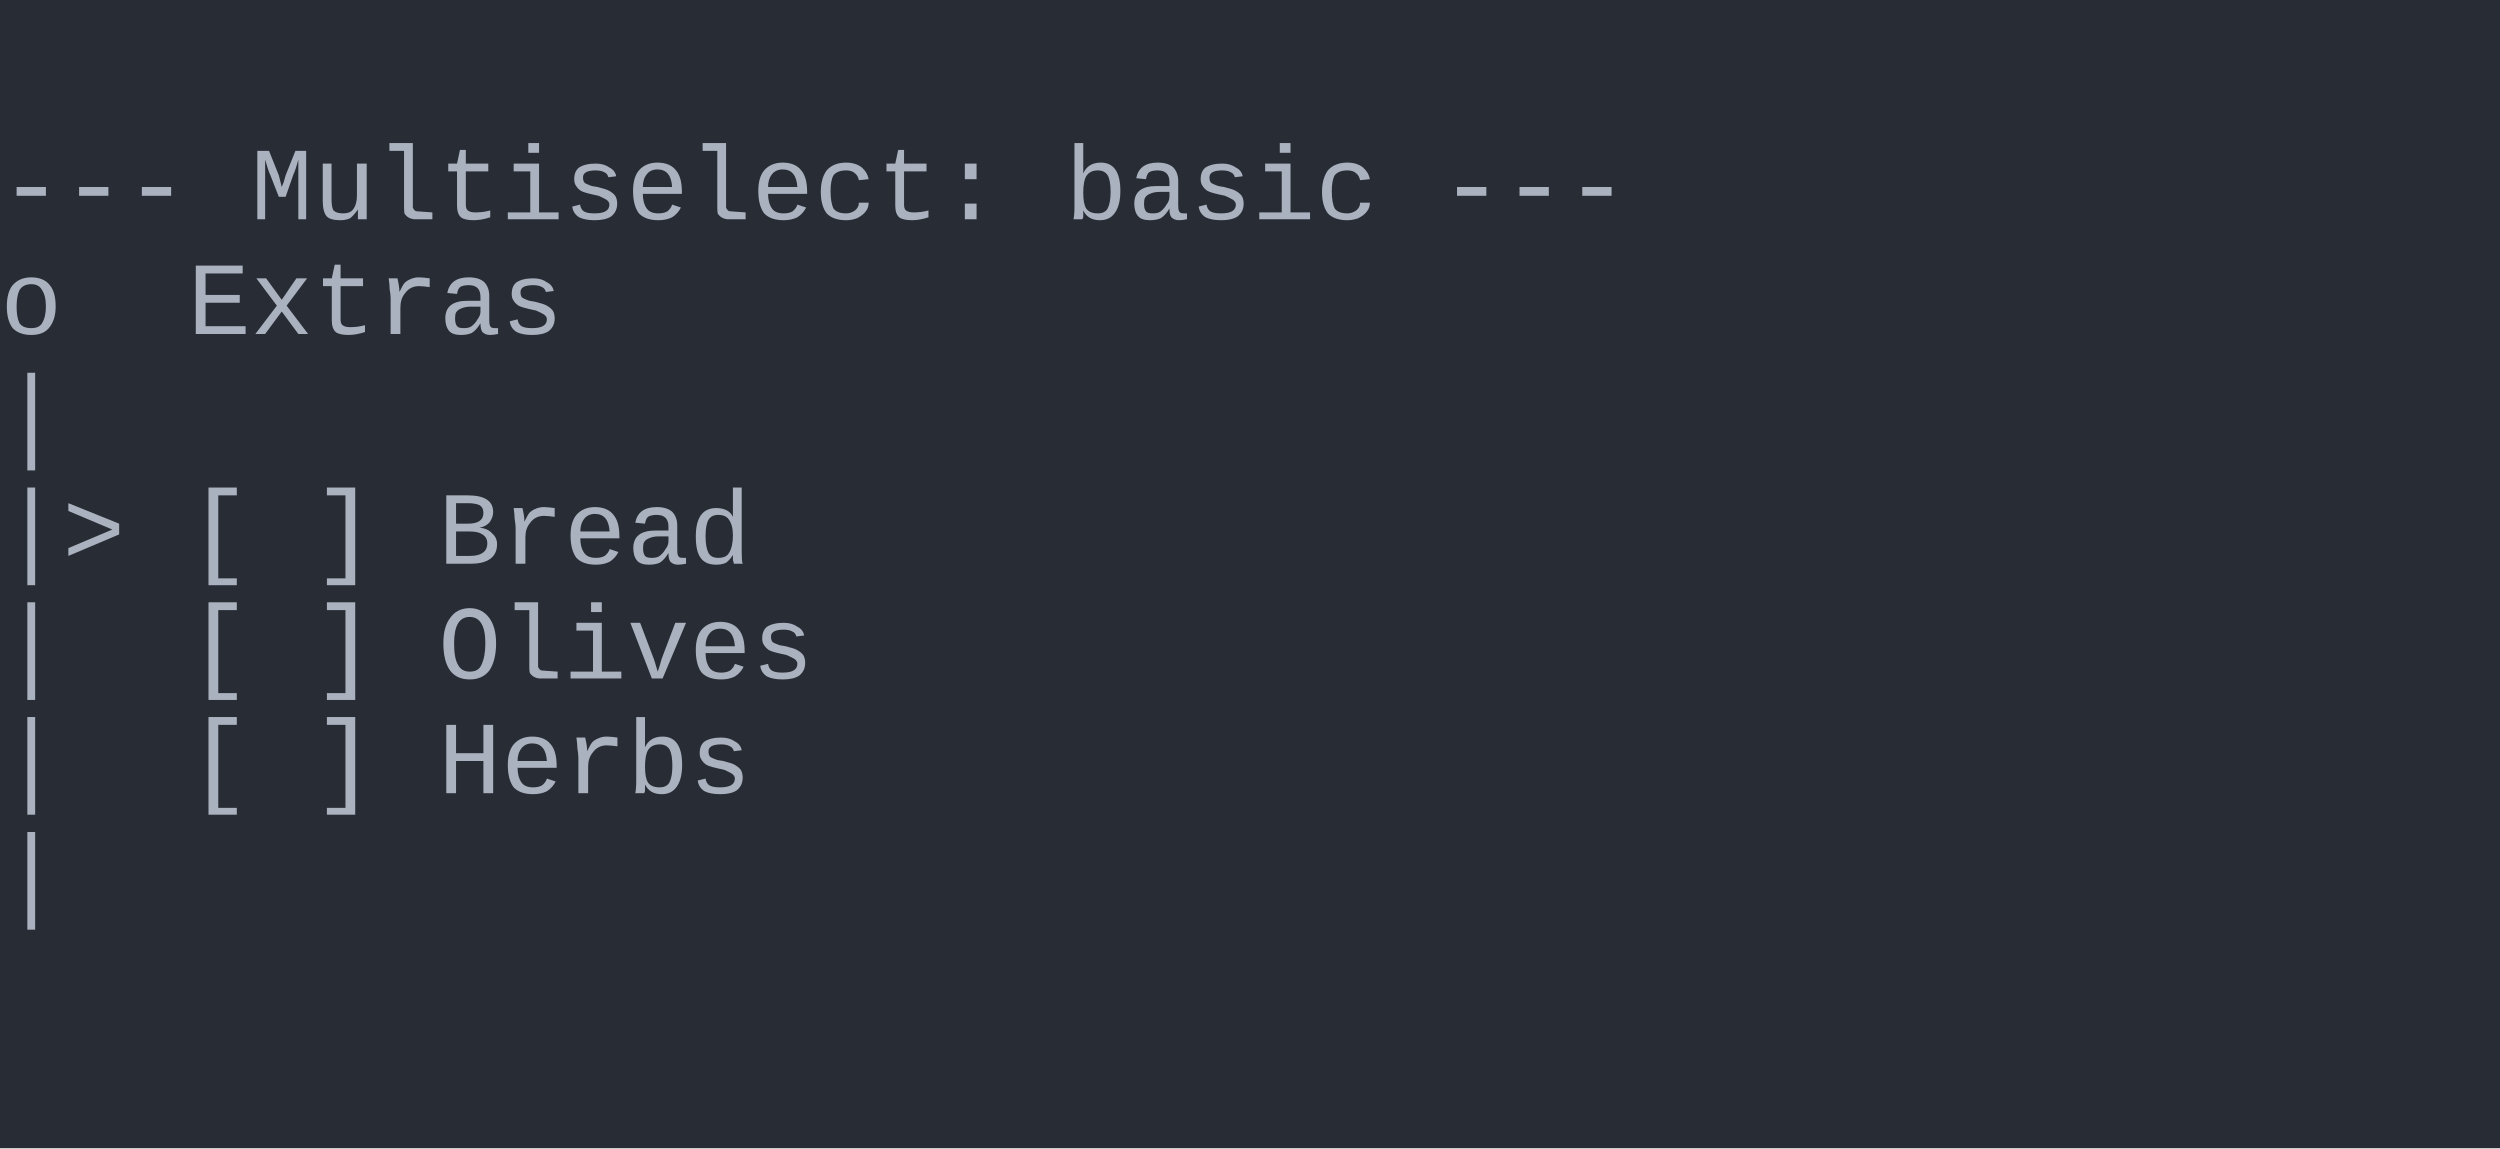
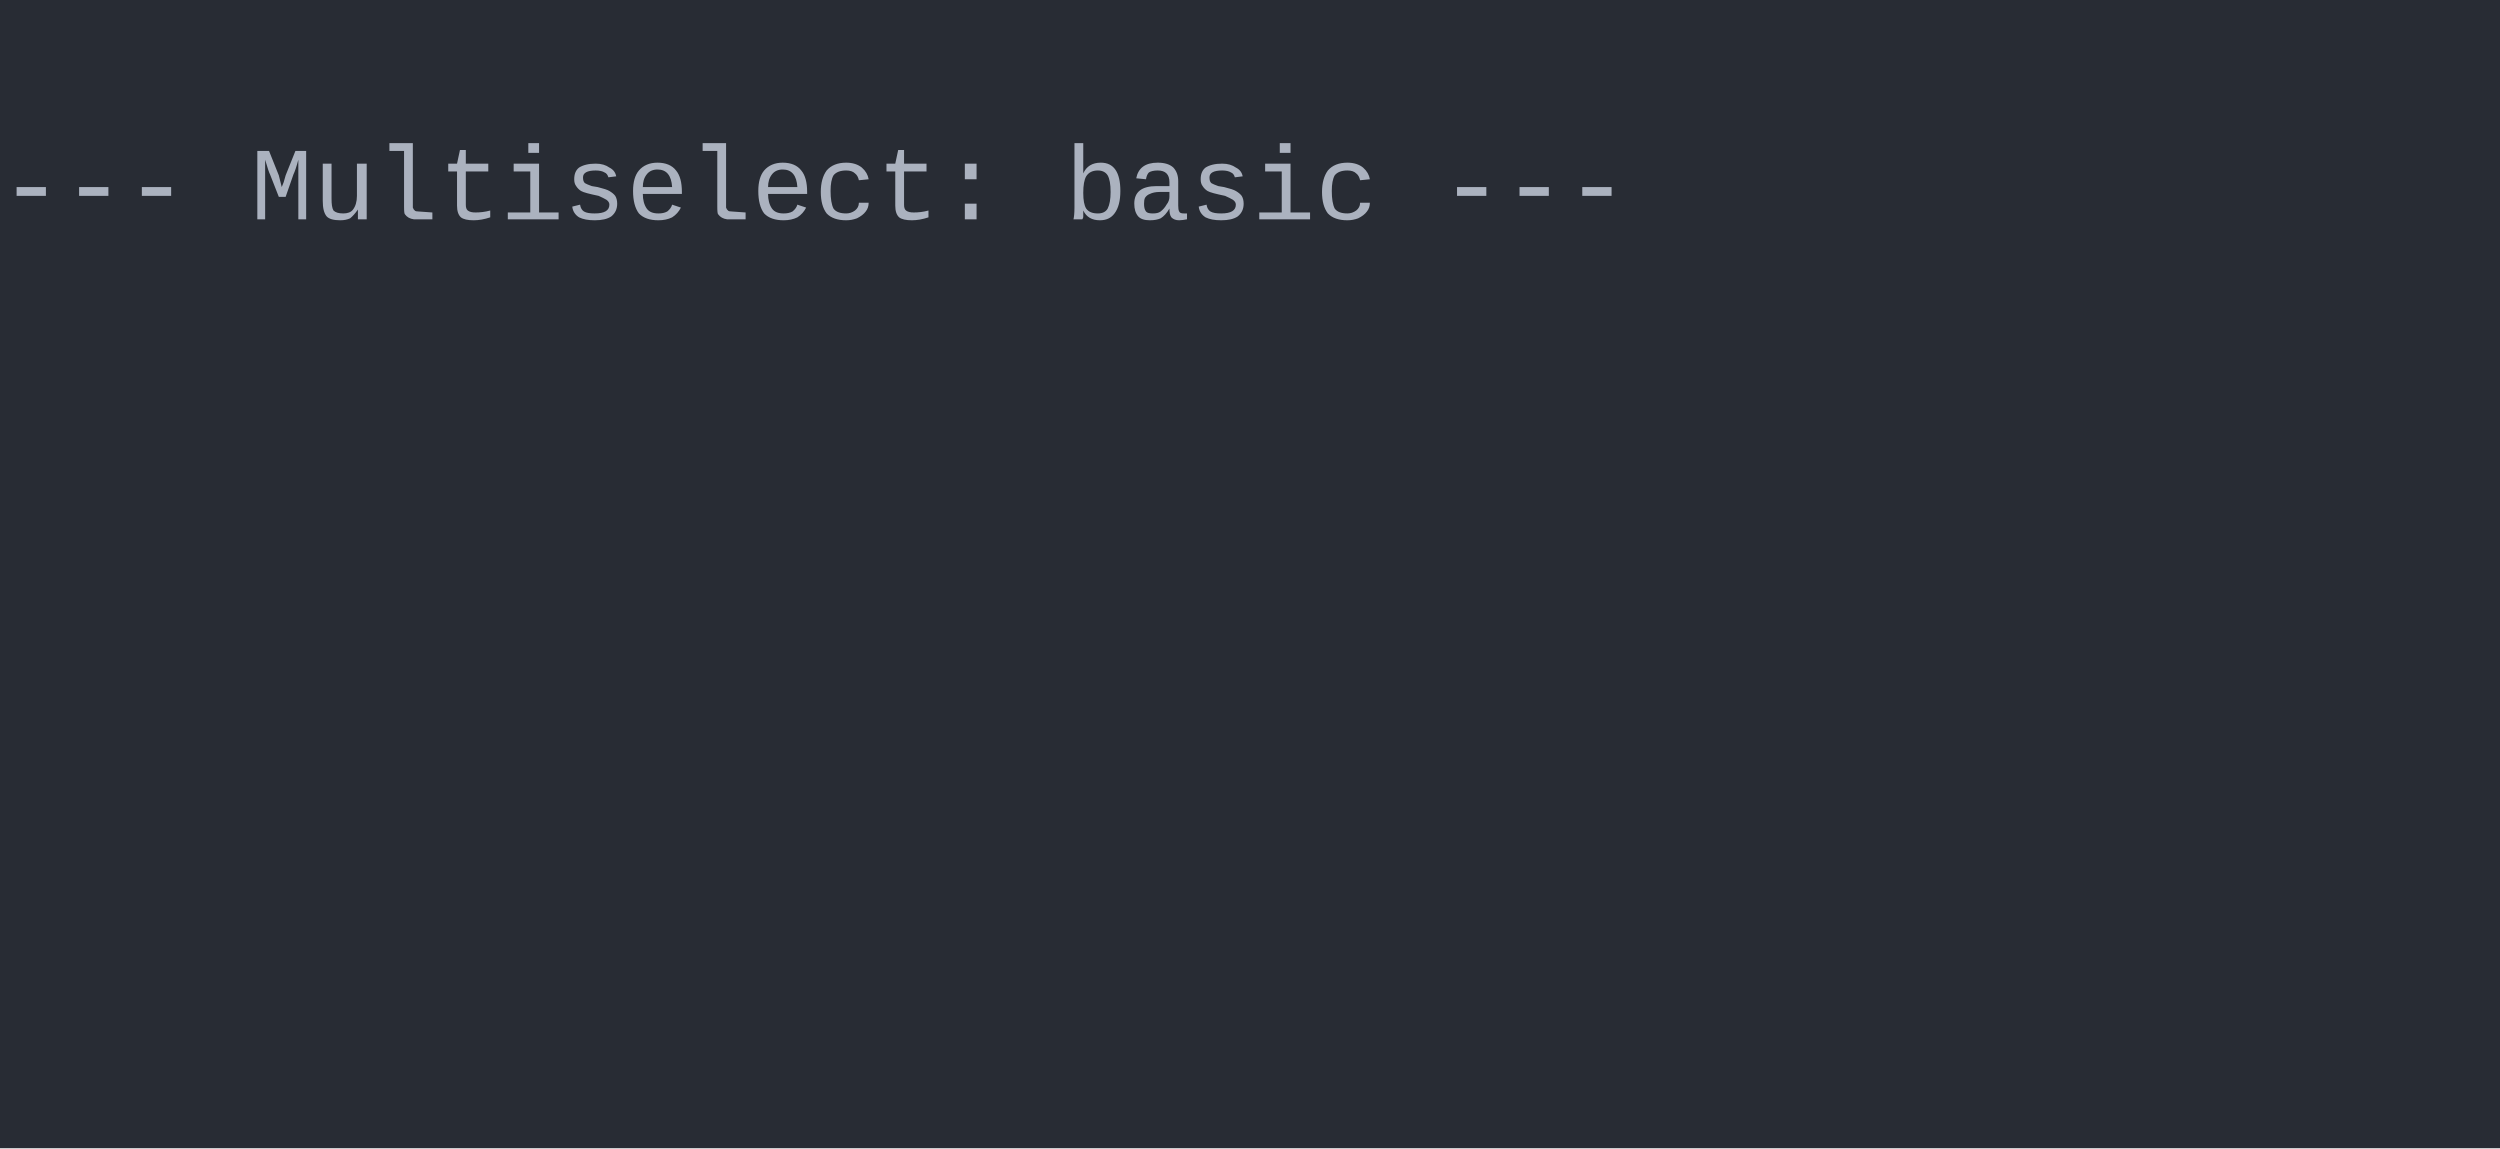
<svg xmlns="http://www.w3.org/2000/svg" xmlns:xlink="http://www.w3.org/1999/xlink" width="400" height="183.7">
  <rect width="400" height="183.7" rx="0" ry="0" class="a" />
  <svg height="183.7" viewBox="0 0 40 18.37" width="400">
    <style>.a{fill:rgb(40,44,52)}.b{font-family:Consolas,"Courier New",Courier,"Liberation Mono",monospace}.c{fill:rgb(171,178,191);white-space:pre}.d{fill:transparent}</style>
    <g font-family="Consolas, &quot;Courier New&quot;, Courier, &quot;Liberation Mono&quot;, monospace" font-size="1.67" class="b">
      <defs>
        <symbol id="1">
+           <text x="0" y="1.67" class="c">---</text>
+           <text x="4.008" y="1.67" class="c">Multiselect:</text>
+           <text x="17.034" y="1.67" class="c">basic</text>
+           <text x="23.046" y="1.67" class="c">---</text>
+         </symbol>
+         <symbol id="2">
          <text x="0" y="1.67" class="c">|</text>
        </symbol>
        <symbol id="a">
          <rect height="10" width="40" x="0" y="0" class="d" />
        </symbol>
      </defs>
      <rect height="18.37" width="40" class="a" />
-       <svg x="0" y="0" width="40">
+       <svg x="0" y="0" width="80">
        <svg x="0">
          <use xlink:href="#a" />
-           <text x="0" y="3.507" class="c">---</text>
-           <text x="4.008" y="3.507" class="c">Multiselect:</text>
-           <text x="17.034" y="3.507" class="c">basic</text>
-           <text x="23.046" y="3.507" class="c">---</text>
+           <use xlink:href="#1" y="1.837" />
+         </svg>
+         <svg x="40">
+           <use xlink:href="#a" />
+           <use xlink:href="#1" y="1.837" />
          <text x="0" y="5.344" class="c">o</text>
          <text x="3.006" y="5.344" class="c">Extras</text>
-           <use xlink:href="#1" y="5.511" />
+           <use xlink:href="#2" y="5.511" />
          <text x="0" y="9.018" class="c">|&gt;</text>
          <text x="3.006" y="9.018" class="c">[</text>
          <text x="5.01" y="9.018" class="c">]</text>
          <text x="7.014" y="9.018" class="c">Bread</text>
          <text x="0" y="10.855" class="c">|</text>
          <text x="3.006" y="10.855" class="c">[</text>
          <text x="5.01" y="10.855" class="c">]</text>
          <text x="7.014" y="10.855" class="c">Olives</text>
          <text x="0" y="12.692" class="c">|</text>
          <text x="3.006" y="12.692" class="c">[</text>
          <text x="5.01" y="12.692" class="c">]</text>
          <text x="7.014" y="12.692" class="c">Herbs</text>
-           <use xlink:href="#1" y="12.859" />
+           <use xlink:href="#2" y="12.859" />
        </svg>
      </svg>
    </g>
  </svg>
</svg>
